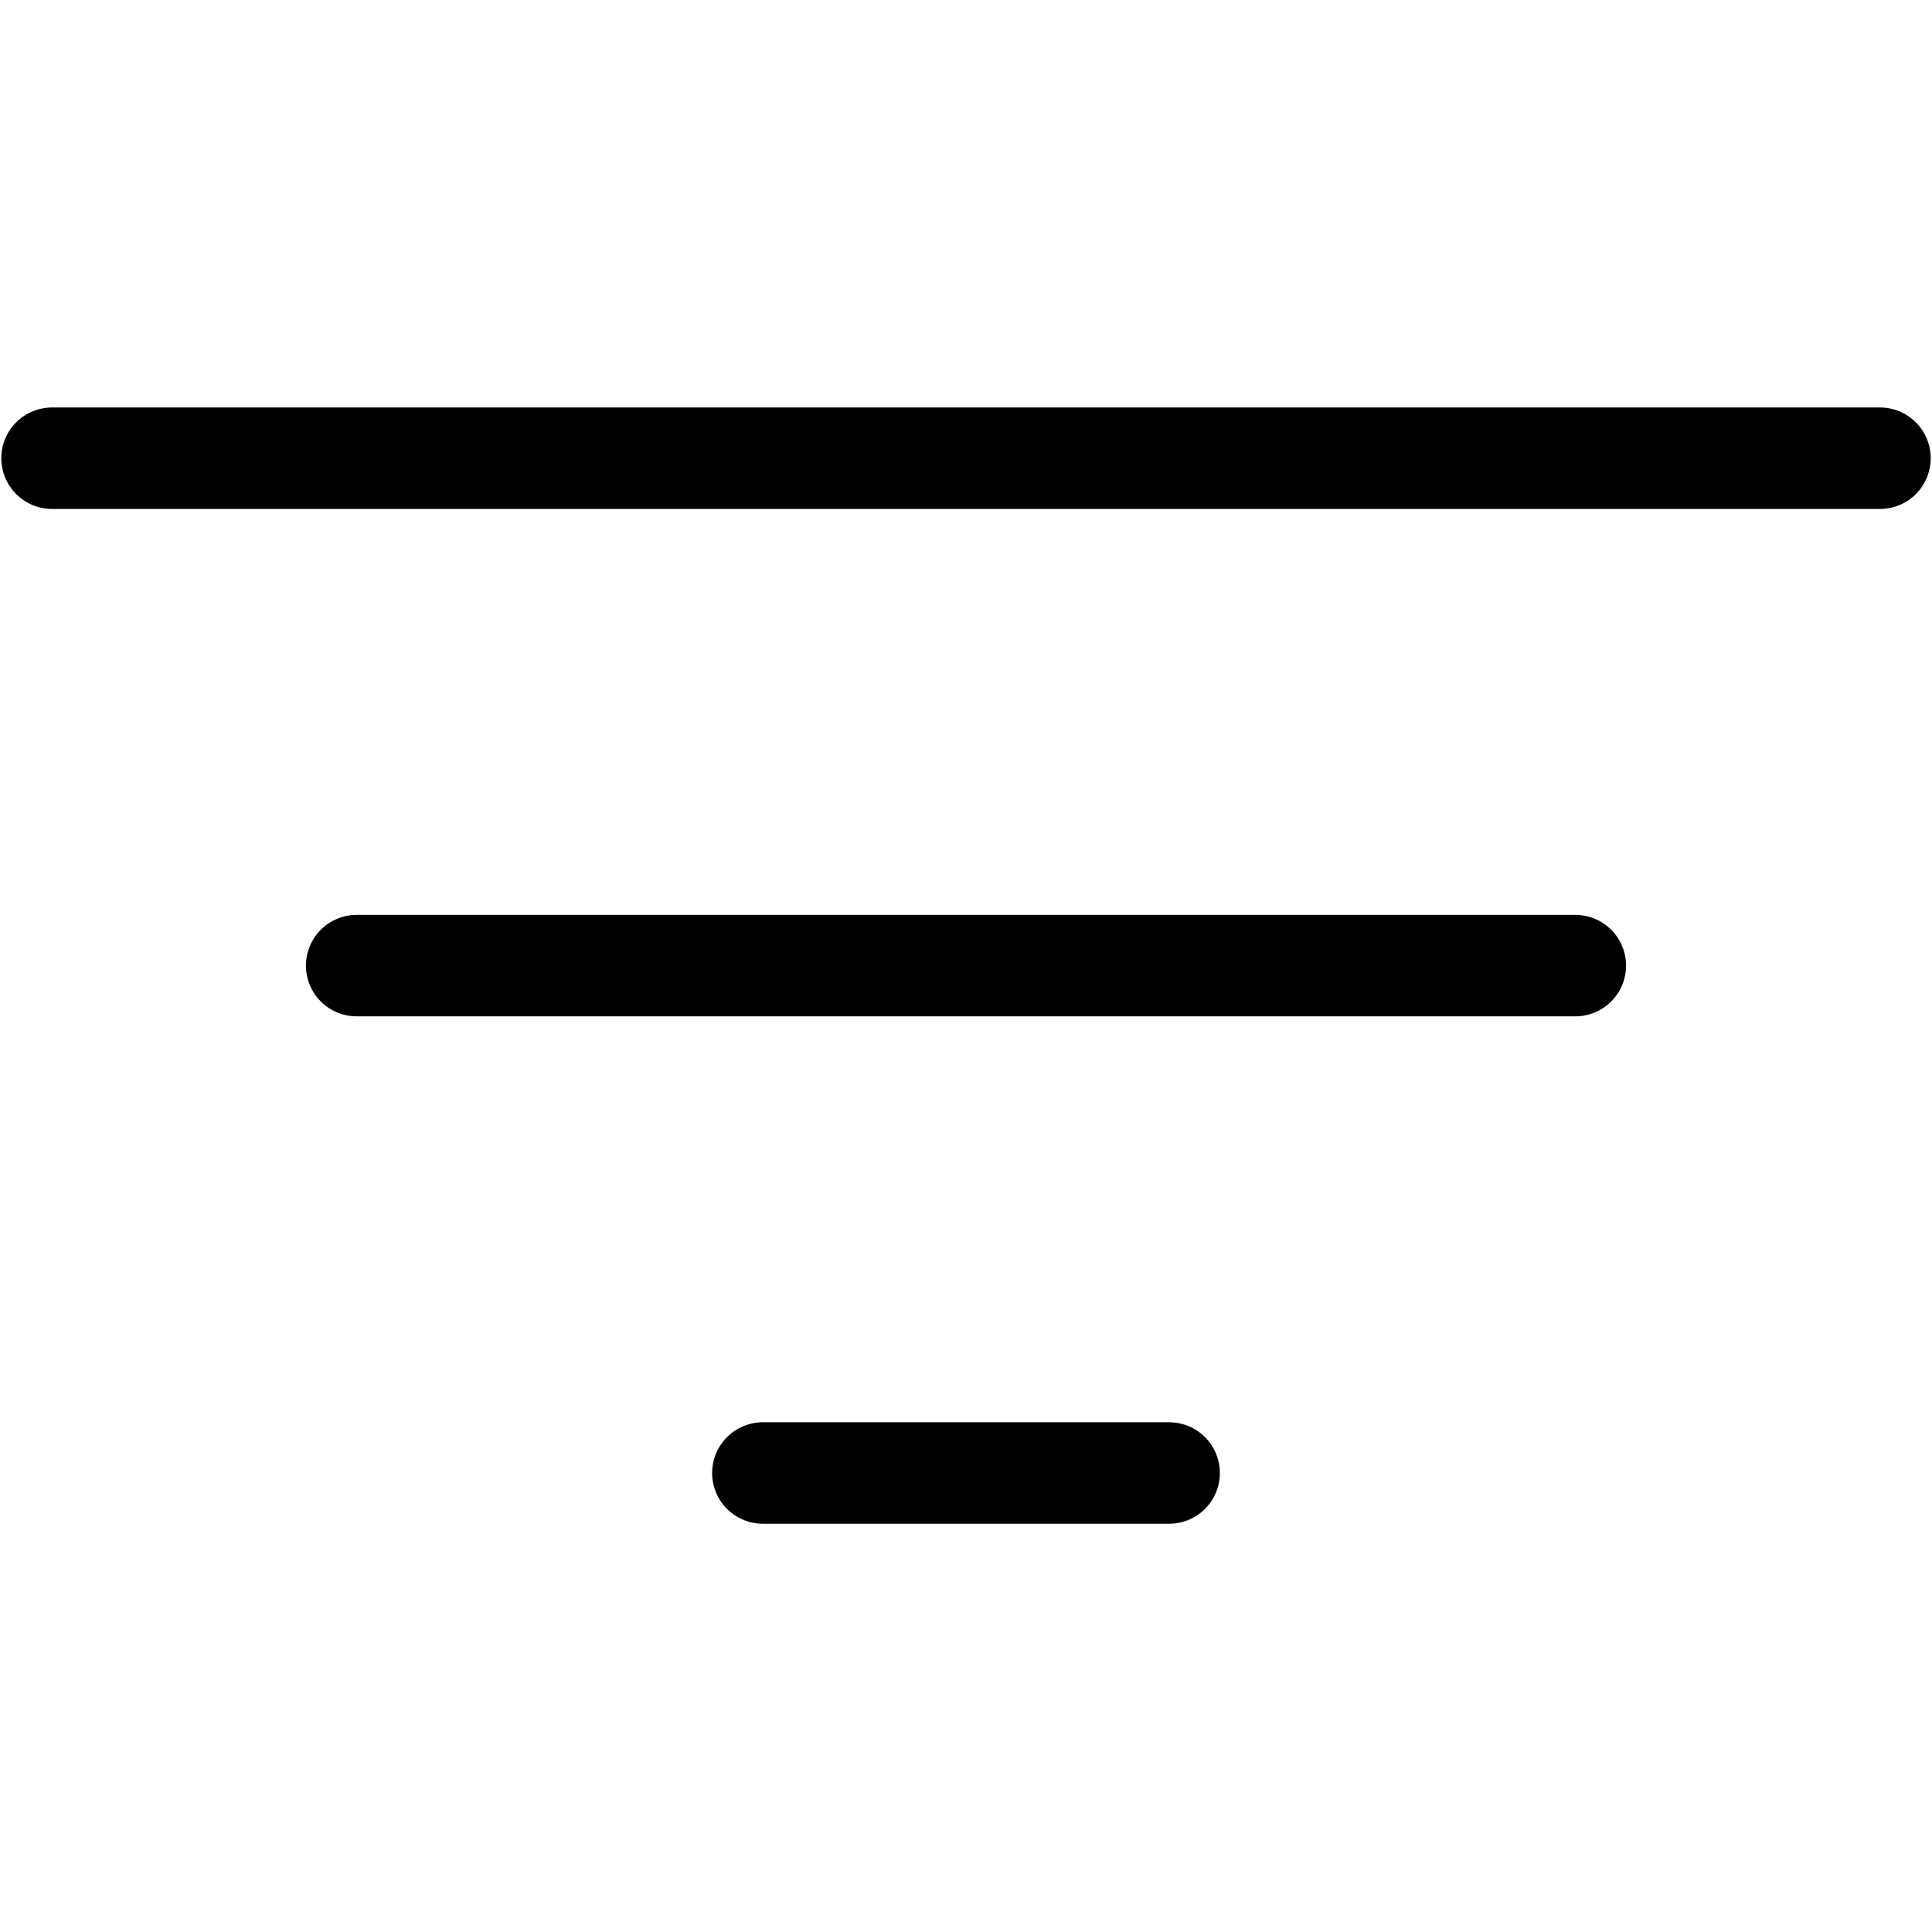
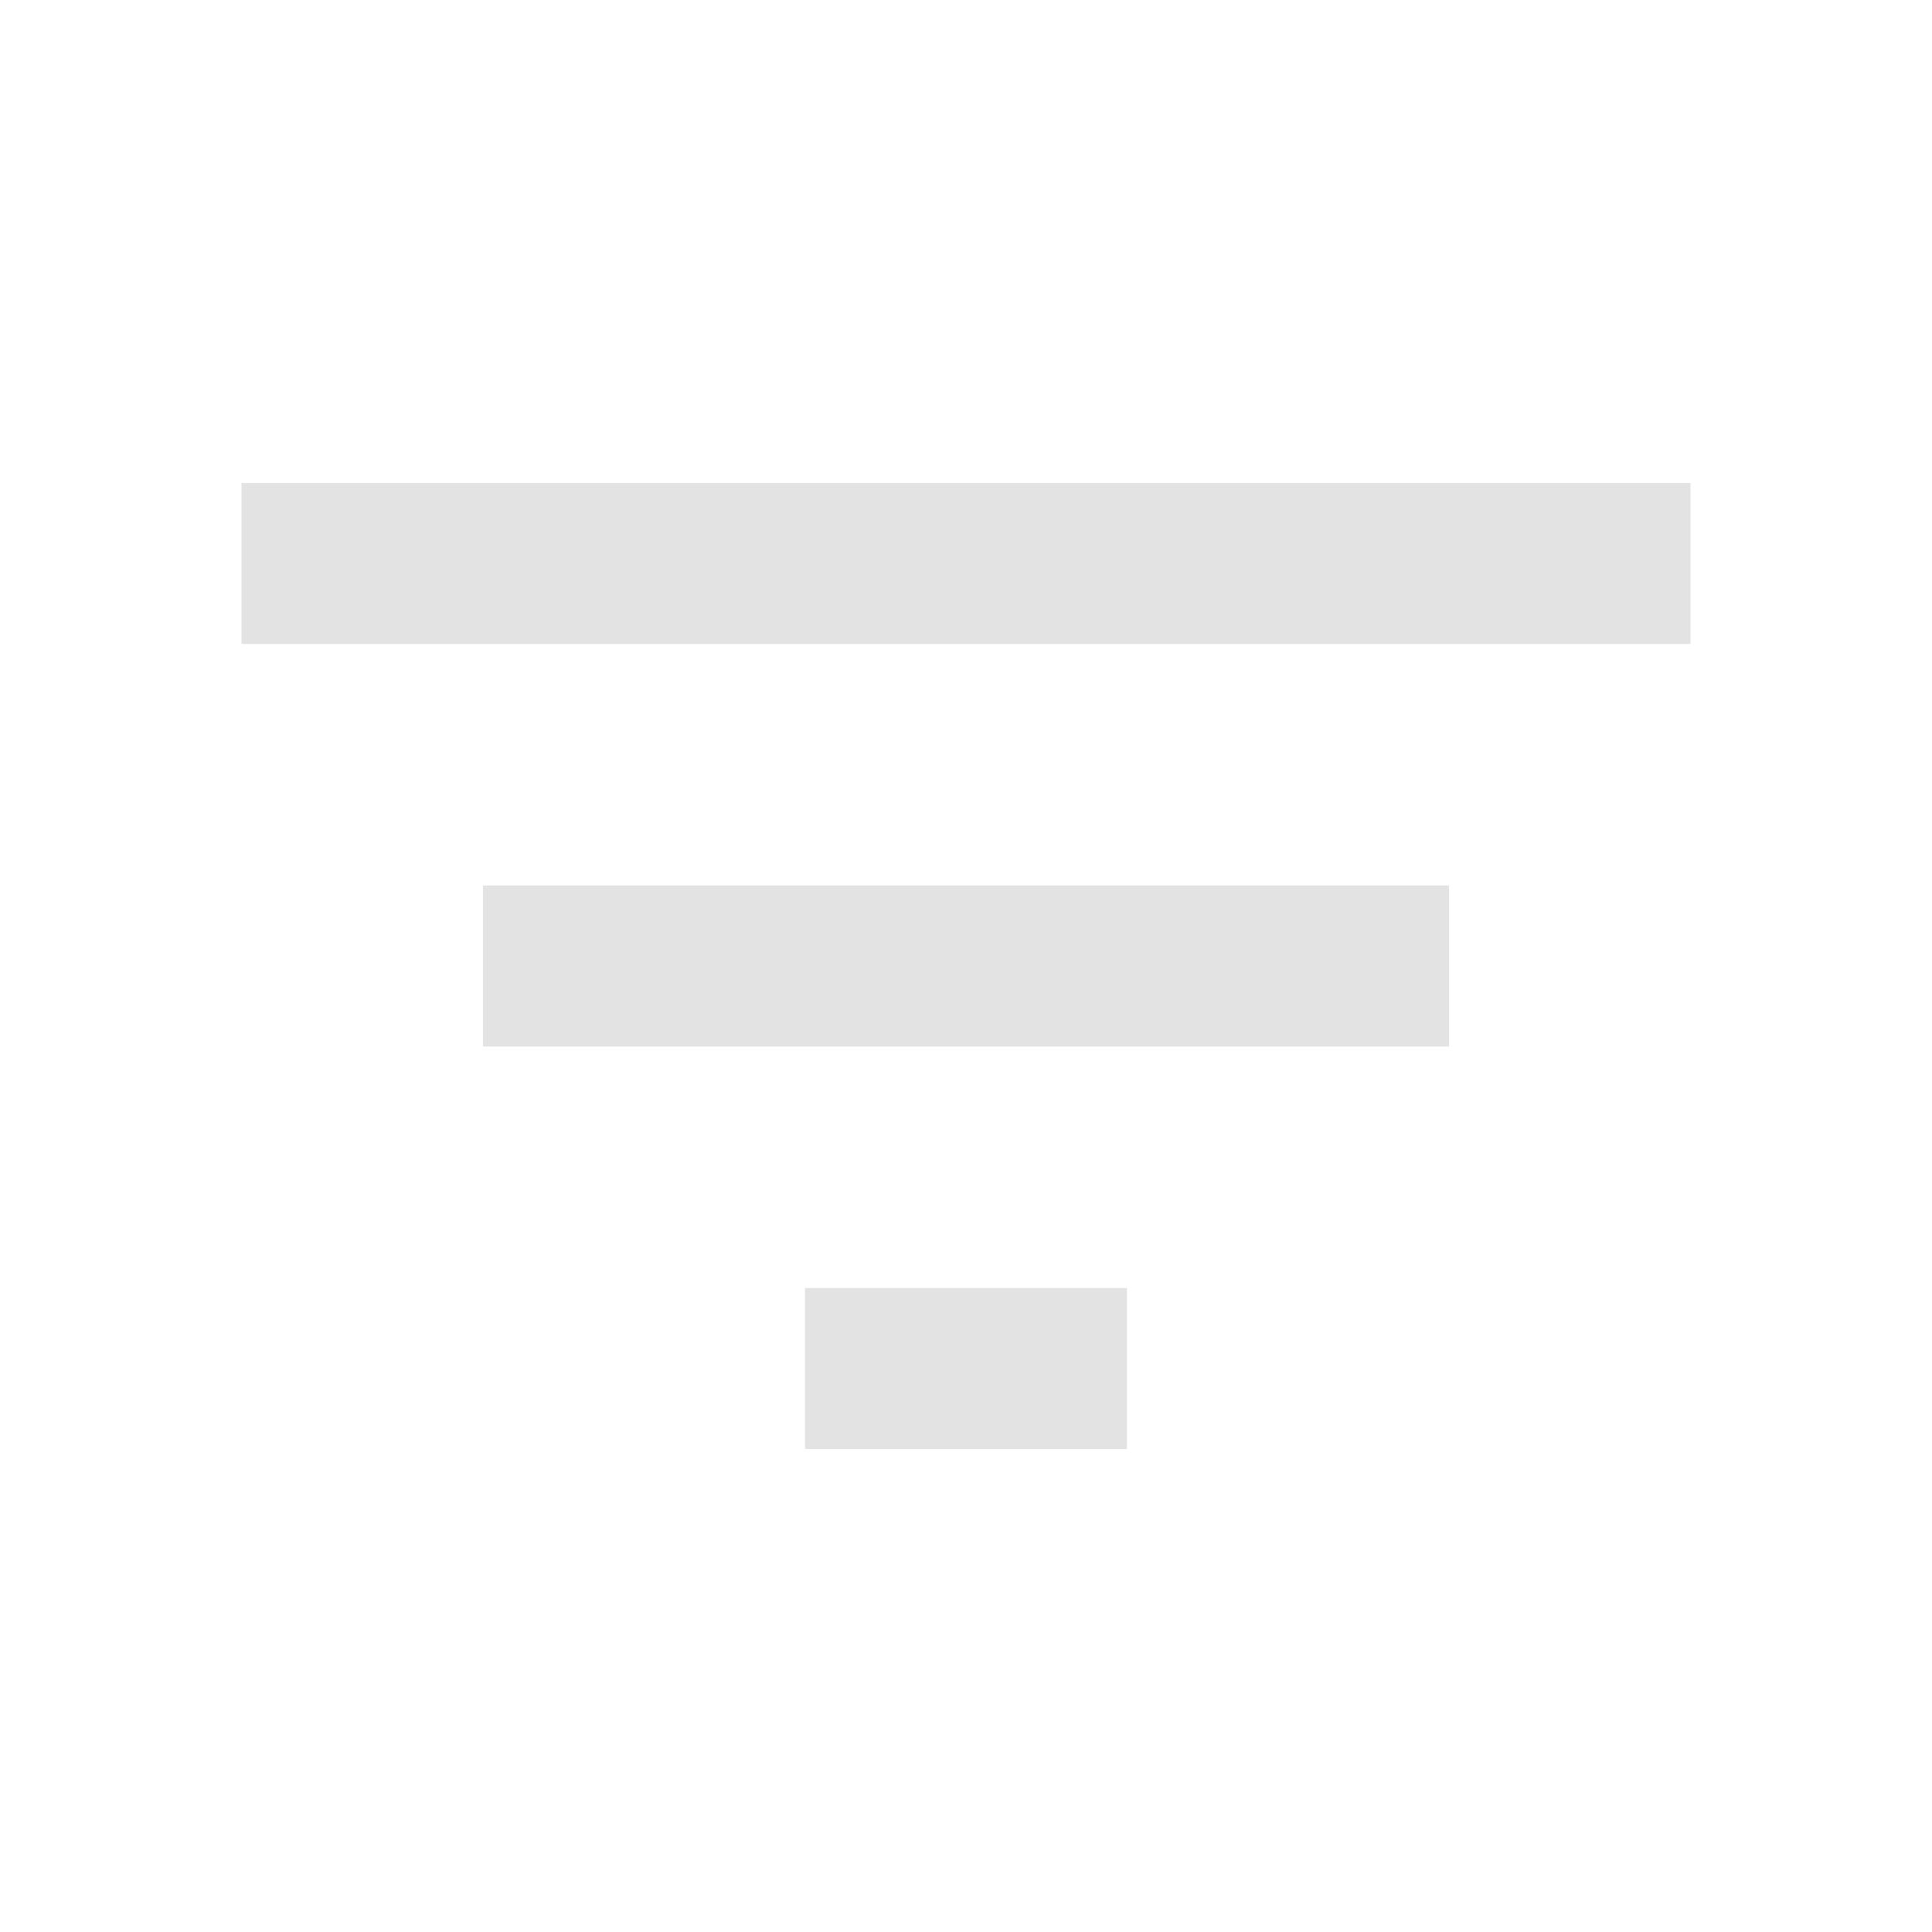
- <svg xmlns="http://www.w3.org/2000/svg" width="1080" zoomAndPan="magnify" viewBox="0 0 810 810" height="1080" preserveAspectRatio="xMidYMid meet" version="1.0">
-   <defs>
-     <clipPath id="d65b396ddb">
-       <path d="M 0 170.836 L 810 170.836 L 810 638.836 L 0 638.836 Z M 0 170.836 " clip-rule="nonzero" />
-     </clipPath>
-   </defs>
-   <g clip-path="url(#d65b396ddb)">
-     <path fill="#000000" d="M 490.148 638.836 L 319.852 638.836 C 319.156 638.836 318.457 638.801 317.766 638.734 C 317.07 638.664 316.383 638.562 315.699 638.426 C 315.016 638.293 314.34 638.121 313.672 637.922 C 313.004 637.719 312.348 637.484 311.707 637.219 C 311.062 636.949 310.434 636.652 309.816 636.324 C 309.203 635.996 308.605 635.637 308.023 635.25 C 307.445 634.863 306.887 634.449 306.348 634.008 C 305.809 633.566 305.293 633.098 304.801 632.605 C 304.305 632.113 303.84 631.598 303.395 631.059 C 302.953 630.52 302.539 629.961 302.152 629.383 C 301.766 628.805 301.406 628.207 301.078 627.59 C 300.75 626.977 300.453 626.348 300.184 625.703 C 299.918 625.062 299.684 624.406 299.48 623.738 C 299.277 623.07 299.109 622.398 298.973 621.715 C 298.836 621.031 298.734 620.344 298.668 619.648 C 298.598 618.957 298.562 618.262 298.562 617.562 C 298.562 616.867 298.598 616.172 298.668 615.477 C 298.734 614.785 298.836 614.098 298.973 613.414 C 299.109 612.73 299.277 612.055 299.48 611.387 C 299.684 610.723 299.918 610.066 300.184 609.422 C 300.453 608.777 300.75 608.148 301.078 607.535 C 301.406 606.922 301.766 606.324 302.152 605.746 C 302.539 605.164 302.953 604.605 303.395 604.066 C 303.84 603.531 304.305 603.016 304.801 602.523 C 305.293 602.027 305.809 601.562 306.348 601.121 C 306.887 600.676 307.445 600.262 308.023 599.875 C 308.605 599.488 309.203 599.133 309.816 598.805 C 310.434 598.473 311.062 598.176 311.707 597.91 C 312.348 597.645 313.004 597.41 313.672 597.207 C 314.34 597.004 315.016 596.836 315.699 596.699 C 316.383 596.562 317.07 596.461 317.766 596.395 C 318.457 596.324 319.156 596.289 319.852 596.289 L 490.148 596.289 C 490.844 596.289 491.543 596.324 492.234 596.395 C 492.93 596.461 493.617 596.562 494.301 596.699 C 494.984 596.836 495.66 597.004 496.328 597.207 C 496.996 597.41 497.652 597.645 498.293 597.91 C 498.938 598.176 499.566 598.473 500.184 598.805 C 500.797 599.133 501.395 599.488 501.977 599.875 C 502.555 600.262 503.113 600.676 503.652 601.121 C 504.191 601.562 504.707 602.027 505.199 602.523 C 505.695 603.016 506.16 603.531 506.605 604.066 C 507.047 604.605 507.461 605.164 507.848 605.746 C 508.234 606.324 508.594 606.922 508.922 607.535 C 509.25 608.148 509.547 608.777 509.816 609.422 C 510.082 610.066 510.316 610.723 510.52 611.387 C 510.723 612.055 510.891 612.73 511.027 613.414 C 511.164 614.098 511.266 614.785 511.332 615.477 C 511.402 616.172 511.434 616.867 511.434 617.562 C 511.434 618.262 511.402 618.957 511.332 619.648 C 511.266 620.344 511.164 621.031 511.027 621.715 C 510.891 622.398 510.723 623.07 510.52 623.738 C 510.316 624.406 510.082 625.062 509.816 625.703 C 509.547 626.348 509.25 626.977 508.922 627.59 C 508.594 628.207 508.234 628.805 507.848 629.383 C 507.461 629.961 507.047 630.52 506.605 631.059 C 506.16 631.598 505.695 632.113 505.199 632.605 C 504.707 633.098 504.191 633.566 503.652 634.008 C 503.113 634.449 502.555 634.863 501.977 635.25 C 501.395 635.637 500.797 635.996 500.184 636.324 C 499.566 636.652 498.938 636.949 498.293 637.219 C 497.652 637.484 496.996 637.719 496.328 637.922 C 495.66 638.121 494.984 638.293 494.301 638.426 C 493.617 638.562 492.93 638.664 492.234 638.734 C 491.543 638.801 490.844 638.836 490.148 638.836 Z M 660.445 426.109 L 149.555 426.109 C 148.859 426.109 148.16 426.074 147.469 426.008 C 146.773 425.938 146.086 425.836 145.402 425.699 C 144.719 425.562 144.043 425.395 143.375 425.191 C 142.707 424.992 142.051 424.758 141.41 424.488 C 140.766 424.223 140.137 423.926 139.52 423.598 C 138.906 423.27 138.309 422.91 137.727 422.523 C 137.148 422.137 136.59 421.723 136.051 421.281 C 135.512 420.84 134.996 420.371 134.504 419.879 C 134.008 419.387 133.543 418.871 133.098 418.332 C 132.656 417.793 132.242 417.234 131.855 416.656 C 131.469 416.074 131.109 415.48 130.781 414.863 C 130.453 414.25 130.156 413.621 129.887 412.977 C 129.621 412.332 129.387 411.68 129.184 411.012 C 128.98 410.344 128.812 409.668 128.676 408.988 C 128.539 408.305 128.438 407.613 128.371 406.922 C 128.301 406.227 128.266 405.531 128.266 404.836 C 128.266 404.141 128.301 403.445 128.371 402.75 C 128.438 402.059 128.539 401.371 128.676 400.688 C 128.812 400.004 128.98 399.328 129.184 398.66 C 129.387 397.996 129.621 397.34 129.887 396.695 C 130.156 396.051 130.453 395.422 130.781 394.809 C 131.109 394.195 131.469 393.598 131.855 393.02 C 132.242 392.438 132.656 391.879 133.098 391.34 C 133.543 390.801 134.008 390.285 134.504 389.793 C 134.996 389.301 135.512 388.836 136.051 388.391 C 136.59 387.949 137.148 387.535 137.727 387.148 C 138.309 386.762 138.906 386.402 139.52 386.074 C 140.137 385.746 140.766 385.449 141.41 385.184 C 142.051 384.918 142.707 384.684 143.375 384.48 C 144.043 384.277 144.719 384.109 145.402 383.973 C 146.086 383.836 146.773 383.734 147.469 383.668 C 148.16 383.598 148.859 383.562 149.555 383.562 L 660.445 383.562 C 661.141 383.562 661.84 383.598 662.531 383.668 C 663.227 383.734 663.914 383.836 664.598 383.973 C 665.281 384.109 665.957 384.277 666.625 384.48 C 667.293 384.684 667.949 384.918 668.59 385.184 C 669.234 385.449 669.863 385.746 670.48 386.074 C 671.094 386.402 671.691 386.762 672.273 387.148 C 672.852 387.535 673.41 387.949 673.949 388.391 C 674.488 388.836 675.004 389.301 675.496 389.793 C 675.992 390.285 676.457 390.801 676.902 391.34 C 677.344 391.879 677.758 392.438 678.145 393.02 C 678.531 393.598 678.891 394.195 679.219 394.809 C 679.547 395.422 679.844 396.051 680.113 396.695 C 680.379 397.34 680.613 397.996 680.816 398.66 C 681.02 399.328 681.188 400.004 681.324 400.688 C 681.461 401.371 681.562 402.059 681.629 402.75 C 681.699 403.445 681.73 404.141 681.73 404.836 C 681.73 405.531 681.699 406.227 681.629 406.922 C 681.562 407.613 681.461 408.305 681.324 408.988 C 681.188 409.668 681.02 410.344 680.816 411.012 C 680.613 411.68 680.379 412.332 680.113 412.977 C 679.844 413.621 679.547 414.25 679.219 414.863 C 678.891 415.48 678.531 416.074 678.145 416.656 C 677.758 417.234 677.344 417.793 676.902 418.332 C 676.457 418.871 675.992 419.387 675.496 419.879 C 675.004 420.371 674.488 420.84 673.949 421.281 C 673.41 421.723 672.852 422.137 672.273 422.523 C 671.691 422.91 671.094 423.27 670.48 423.598 C 669.863 423.926 669.234 424.223 668.59 424.488 C 667.949 424.758 667.293 424.992 666.625 425.191 C 665.957 425.395 665.281 425.562 664.598 425.699 C 663.914 425.836 663.227 425.938 662.531 426.008 C 661.84 426.074 661.141 426.109 660.445 426.109 Z M 788.168 213.383 L 21.832 213.383 C 21.137 213.383 20.438 213.348 19.746 213.281 C 19.051 213.211 18.363 213.109 17.68 212.973 C 16.996 212.836 16.32 212.668 15.652 212.465 C 14.984 212.262 14.328 212.027 13.688 211.762 C 13.043 211.496 12.414 211.199 11.797 210.871 C 11.184 210.543 10.586 210.184 10.004 209.797 C 9.426 209.41 8.867 208.996 8.328 208.555 C 7.789 208.109 7.273 207.645 6.781 207.152 C 6.285 206.66 5.82 206.145 5.375 205.605 C 4.934 205.066 4.52 204.508 4.133 203.926 C 3.746 203.348 3.387 202.75 3.059 202.137 C 2.73 201.523 2.434 200.895 2.164 200.25 C 1.898 199.605 1.664 198.949 1.461 198.285 C 1.258 197.617 1.09 196.941 0.953 196.258 C 0.816 195.574 0.715 194.887 0.648 194.195 C 0.578 193.5 0.547 192.805 0.547 192.109 C 0.547 191.414 0.578 190.719 0.648 190.023 C 0.715 189.332 0.816 188.641 0.953 187.961 C 1.09 187.277 1.258 186.602 1.461 185.934 C 1.664 185.266 1.898 184.613 2.164 183.969 C 2.434 183.324 2.73 182.695 3.059 182.082 C 3.387 181.465 3.746 180.871 4.133 180.289 C 4.52 179.711 4.934 179.152 5.375 178.613 C 5.82 178.074 6.285 177.559 6.781 177.066 C 7.273 176.574 7.789 176.105 8.328 175.664 C 8.867 175.223 9.426 174.809 10.004 174.422 C 10.586 174.035 11.184 173.676 11.797 173.348 C 12.414 173.02 13.043 172.723 13.688 172.457 C 14.328 172.188 14.984 171.953 15.652 171.754 C 16.32 171.551 16.996 171.383 17.68 171.246 C 18.363 171.109 19.051 171.008 19.746 170.938 C 20.438 170.871 21.137 170.836 21.832 170.836 L 788.168 170.836 C 788.863 170.836 789.562 170.871 790.254 170.938 C 790.949 171.008 791.637 171.109 792.32 171.246 C 793.004 171.383 793.68 171.551 794.348 171.754 C 795.016 171.953 795.672 172.188 796.312 172.457 C 796.957 172.723 797.586 173.02 798.203 173.348 C 798.816 173.676 799.414 174.035 799.996 174.422 C 800.574 174.809 801.133 175.223 801.672 175.664 C 802.211 176.105 802.727 176.574 803.219 177.066 C 803.715 177.559 804.18 178.074 804.625 178.613 C 805.066 179.152 805.48 179.711 805.867 180.289 C 806.254 180.871 806.613 181.465 806.941 182.082 C 807.27 182.695 807.566 183.324 807.836 183.969 C 808.102 184.613 808.336 185.266 808.539 185.934 C 808.742 186.602 808.91 187.277 809.047 187.961 C 809.184 188.641 809.285 189.332 809.352 190.023 C 809.422 190.719 809.453 191.414 809.453 192.109 C 809.453 192.805 809.422 193.5 809.352 194.195 C 809.285 194.887 809.184 195.574 809.047 196.258 C 808.91 196.941 808.742 197.617 808.539 198.285 C 808.336 198.949 808.102 199.605 807.836 200.25 C 807.566 200.895 807.27 201.523 806.941 202.137 C 806.613 202.75 806.254 203.348 805.867 203.926 C 805.48 204.508 805.066 205.066 804.625 205.605 C 804.18 206.145 803.715 206.66 803.219 207.152 C 802.727 207.645 802.211 208.109 801.672 208.555 C 801.133 208.996 800.574 209.41 799.996 209.797 C 799.414 210.184 798.816 210.543 798.203 210.871 C 797.586 211.199 796.957 211.496 796.312 211.762 C 795.672 212.027 795.016 212.262 794.348 212.465 C 793.68 212.668 793.004 212.836 792.32 212.973 C 791.637 213.109 790.949 213.211 790.254 213.281 C 789.562 213.348 788.863 213.383 788.168 213.383 Z M 788.168 213.383 " fill-opacity="1" fill-rule="nonzero" />
-   </g>
+ <svg xmlns="http://www.w3.org/2000/svg" height="24px" viewBox="0 -960 960 960" width="24px" fill="#e3e3e3">
+   <path d="M400-240v-80h160v80H400ZM240-440v-80h480v80H240ZM120-640v-80h720v80H120Z" />
</svg>
